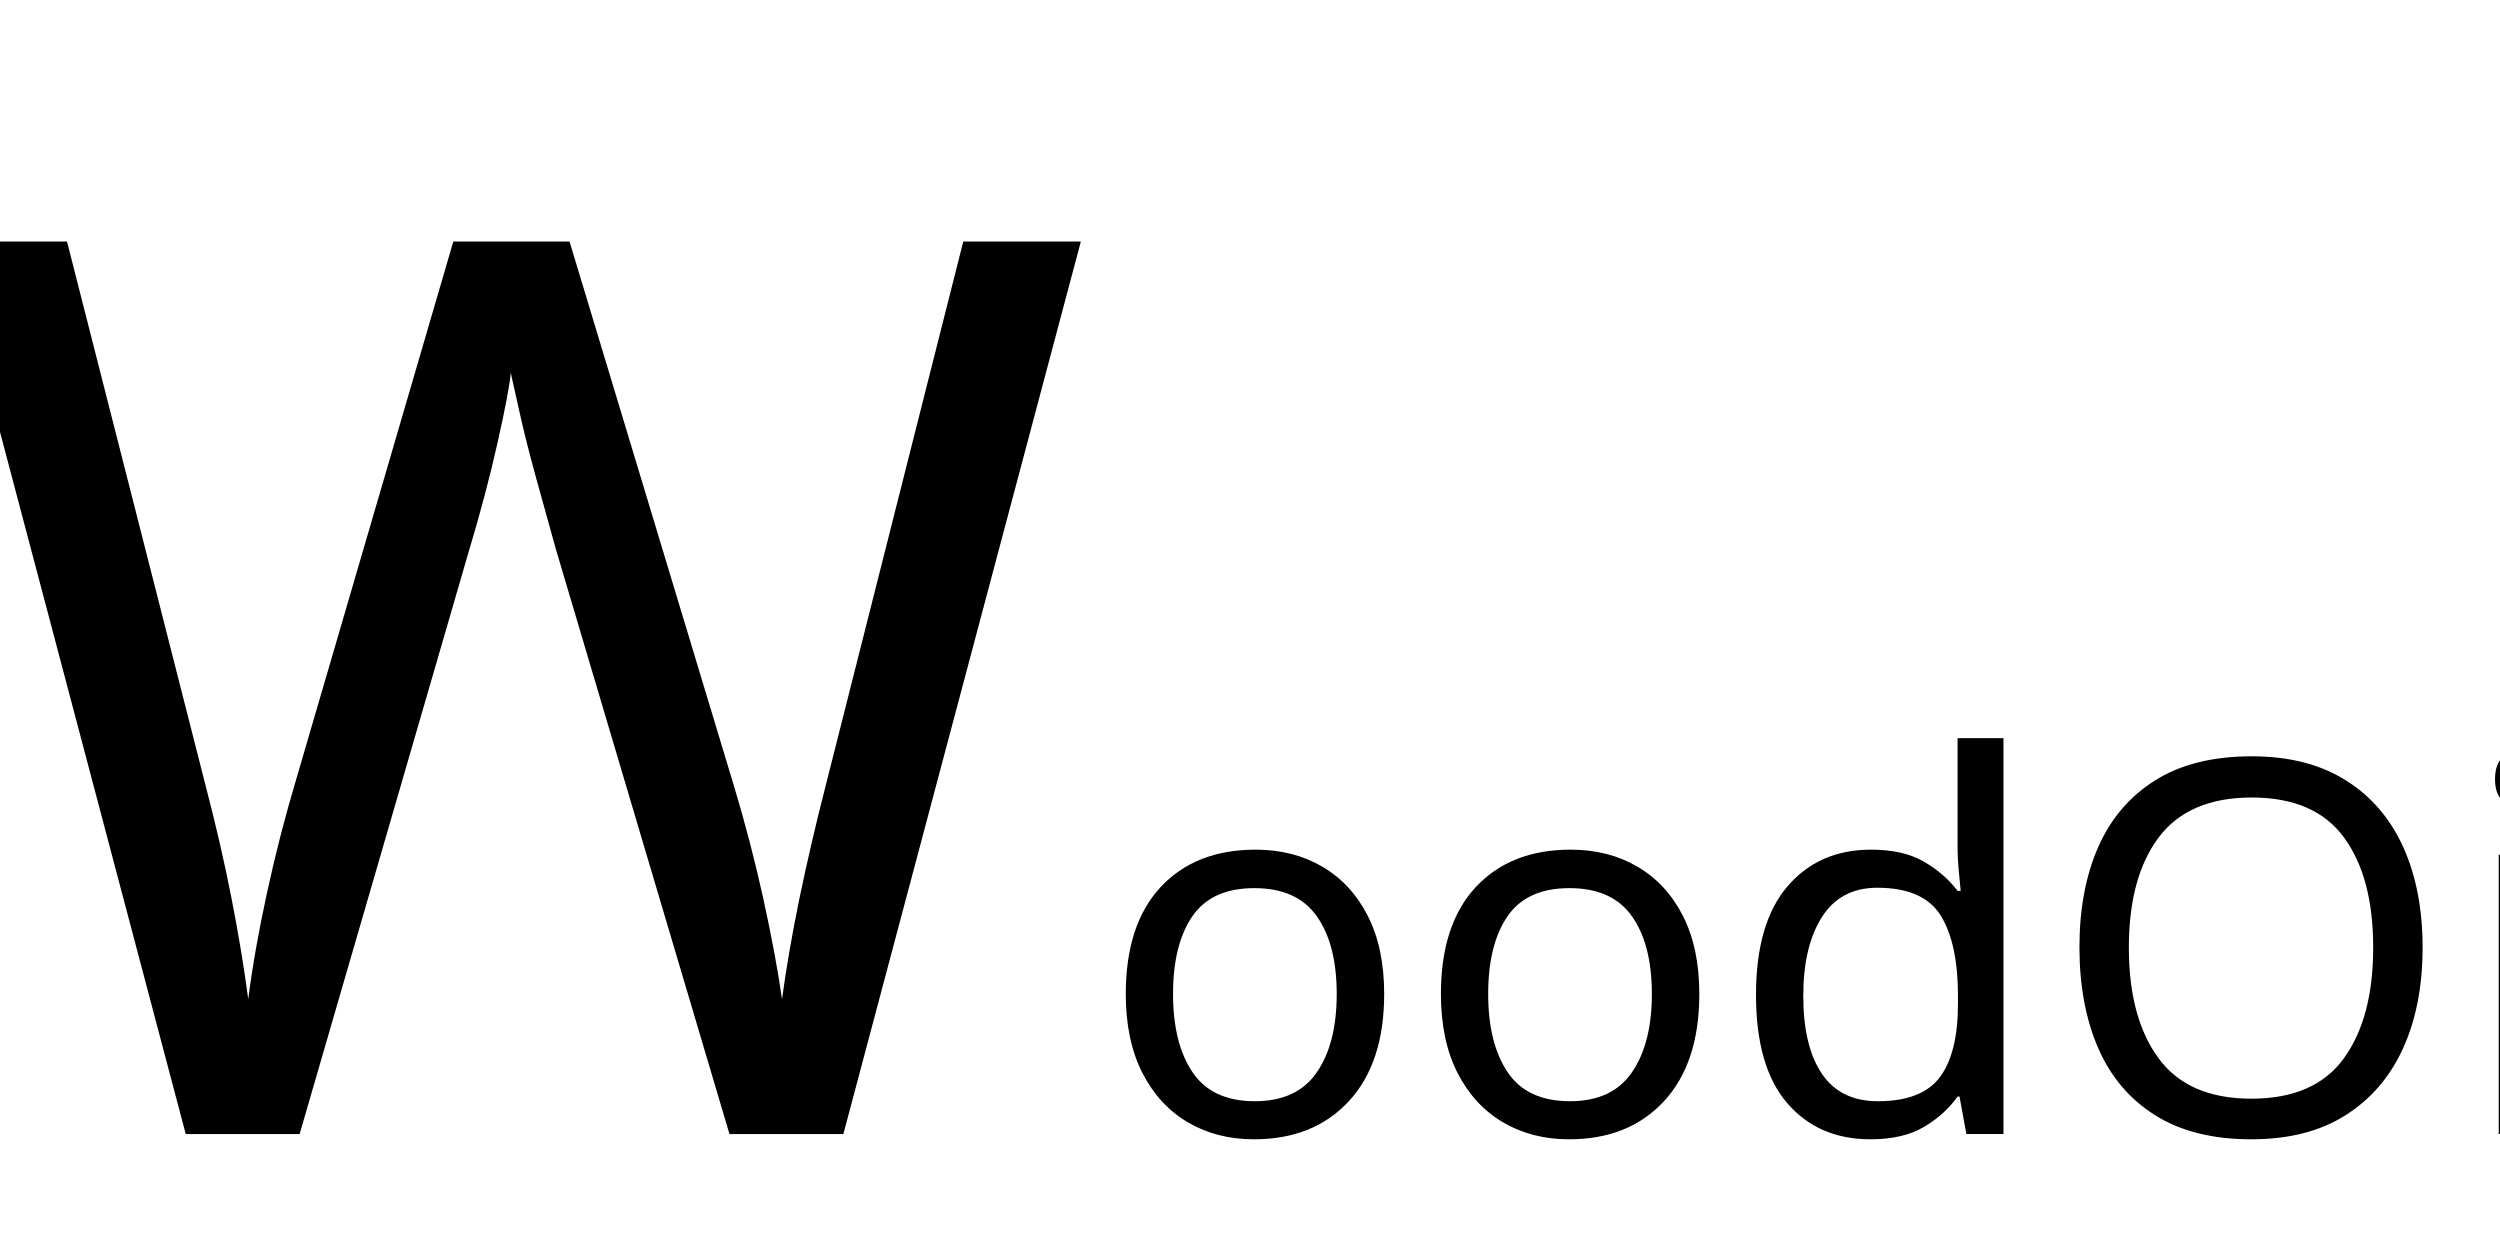
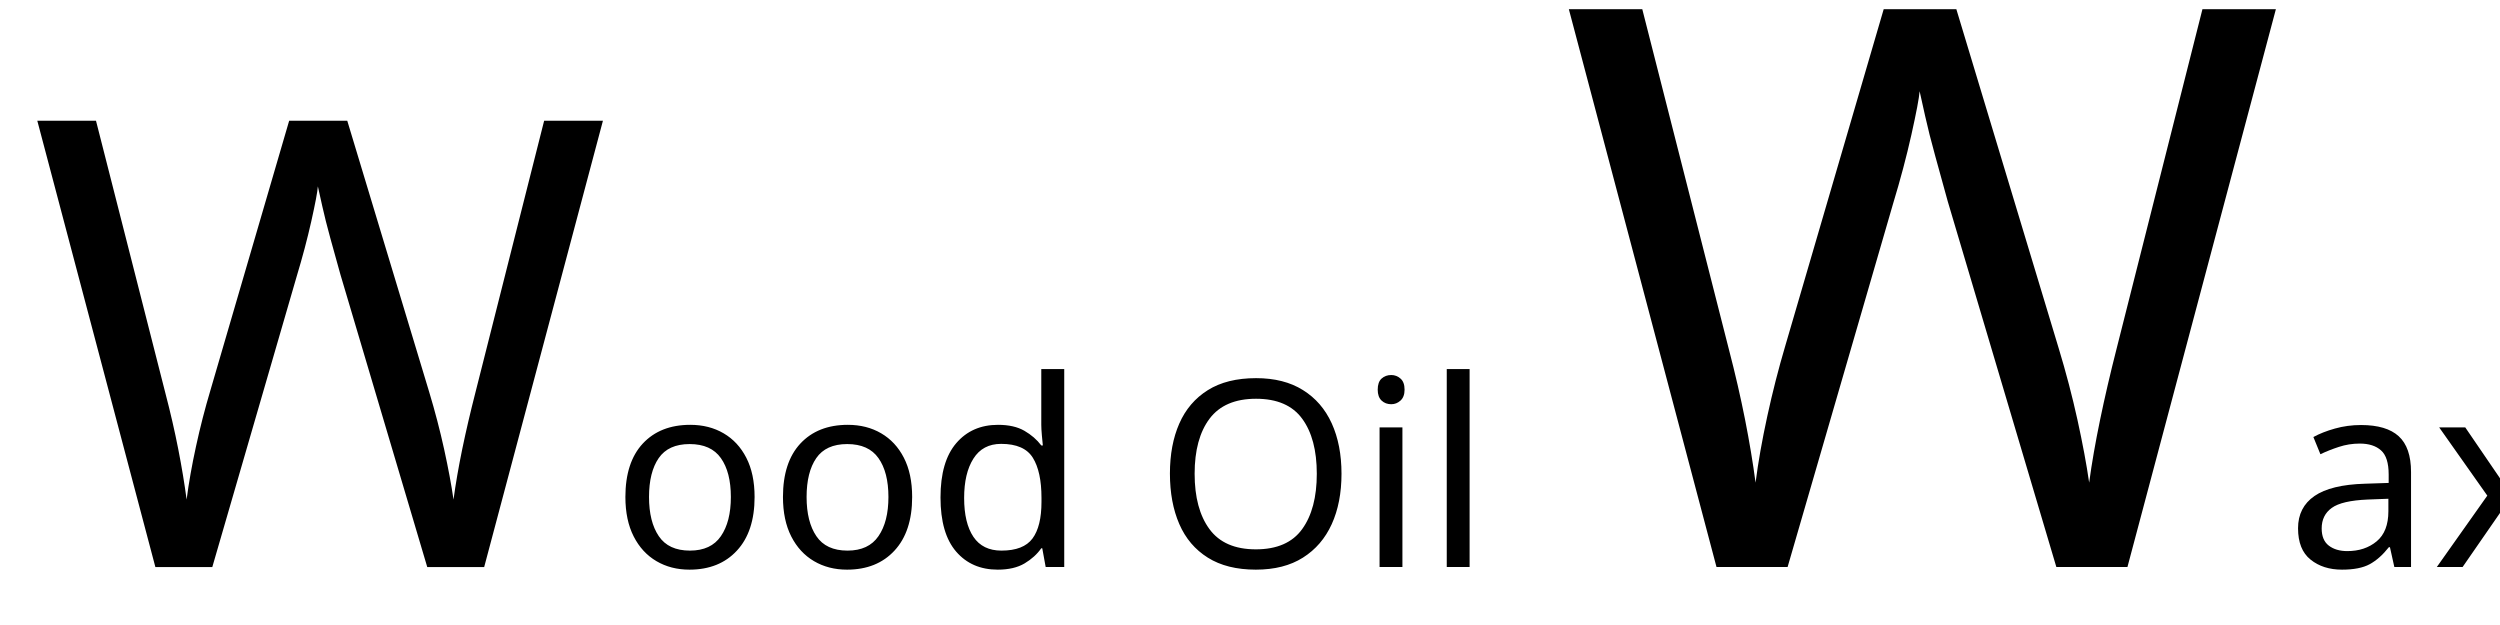
- <svg xmlns="http://www.w3.org/2000/svg" width="200" height="100" viewBox="0 0 200 100">
+ <svg xmlns="http://www.w3.org/2000/svg" width="400" height="100" viewBox="0 0 400 100">
  <defs>
    <style>
      .cls-1 {
        font-size: 100px;
        font-family: "Marker Felt";
        font-weight: 200;
      }

      .cls-2 {
        font-size: 41.667px;
      }
+ 
+       .cls-3 {
+         font-size: 125px;
+       }
    </style>
  </defs>
-   <text id="WoodOilWax" class="cls-1" x="-5.234" y="90.723">W<tspan class="cls-2">oodOilWax</tspan>
+   <text id="Wood_Oil_Wax" data-name="Wood Oil Wax" class="cls-1" x="4.766" y="90.723">W<tspan class="cls-2">ood Oil <tspan class="cls-3">W</tspan>ax</tspan>
  </text>
</svg>
